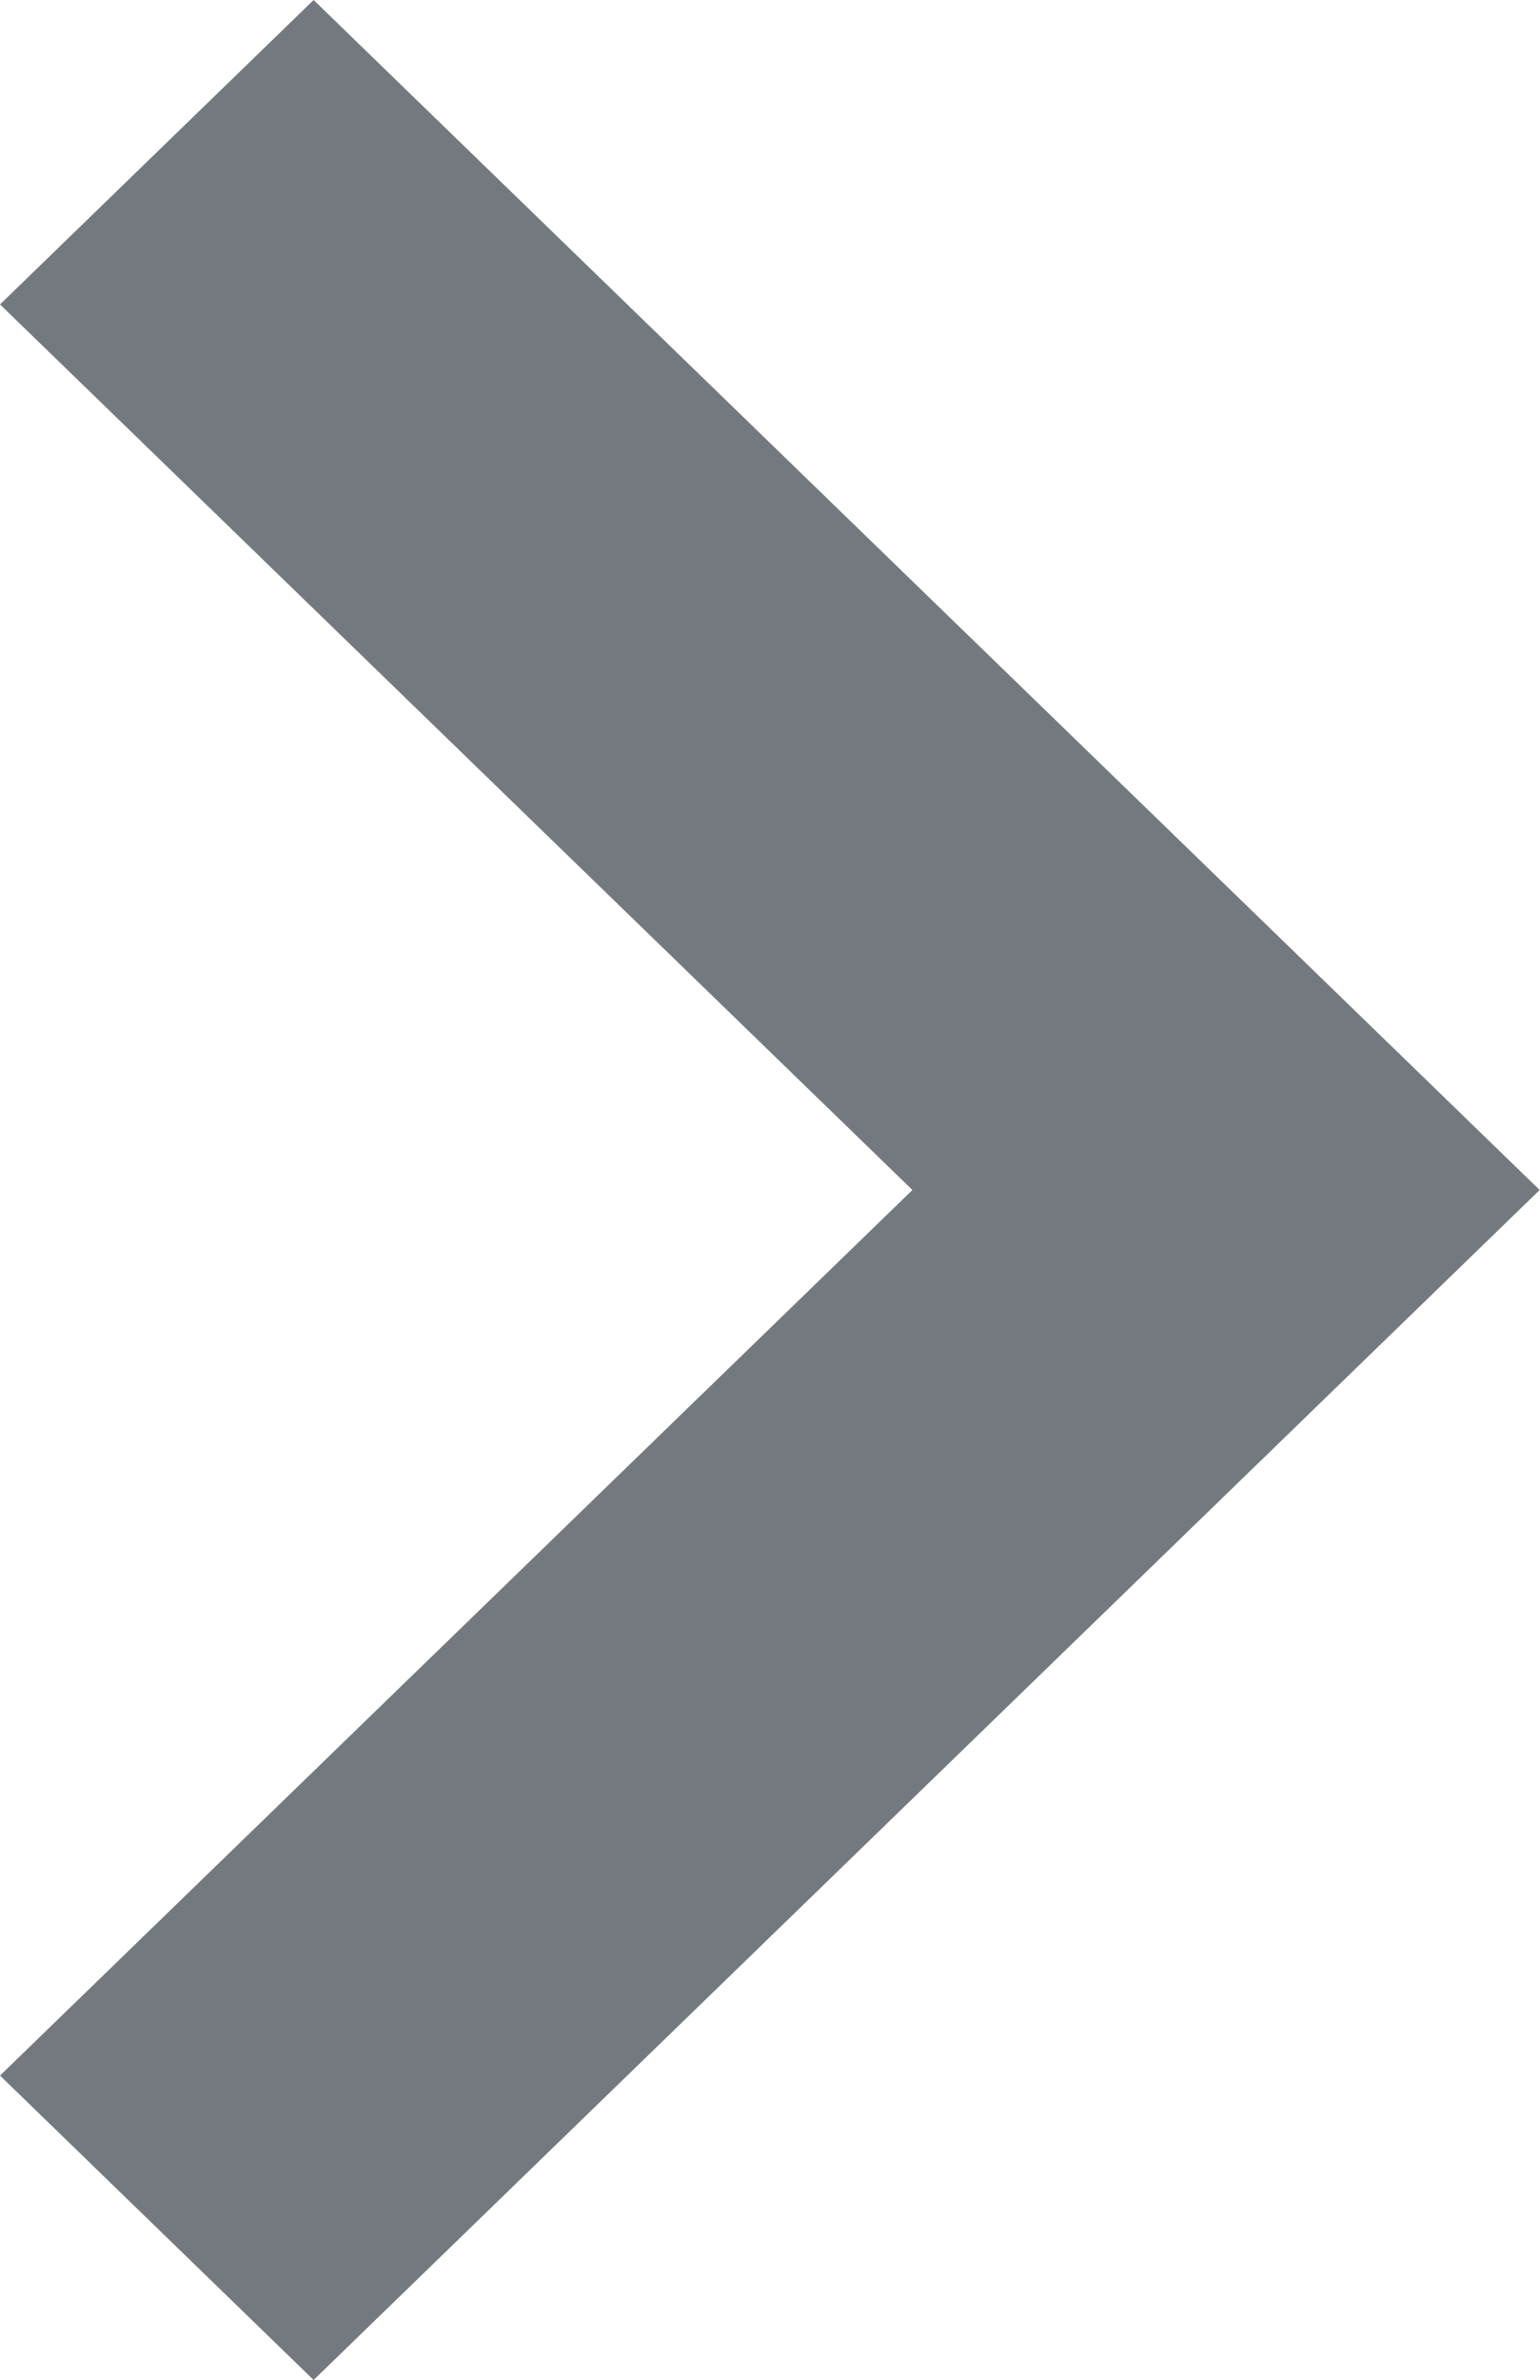
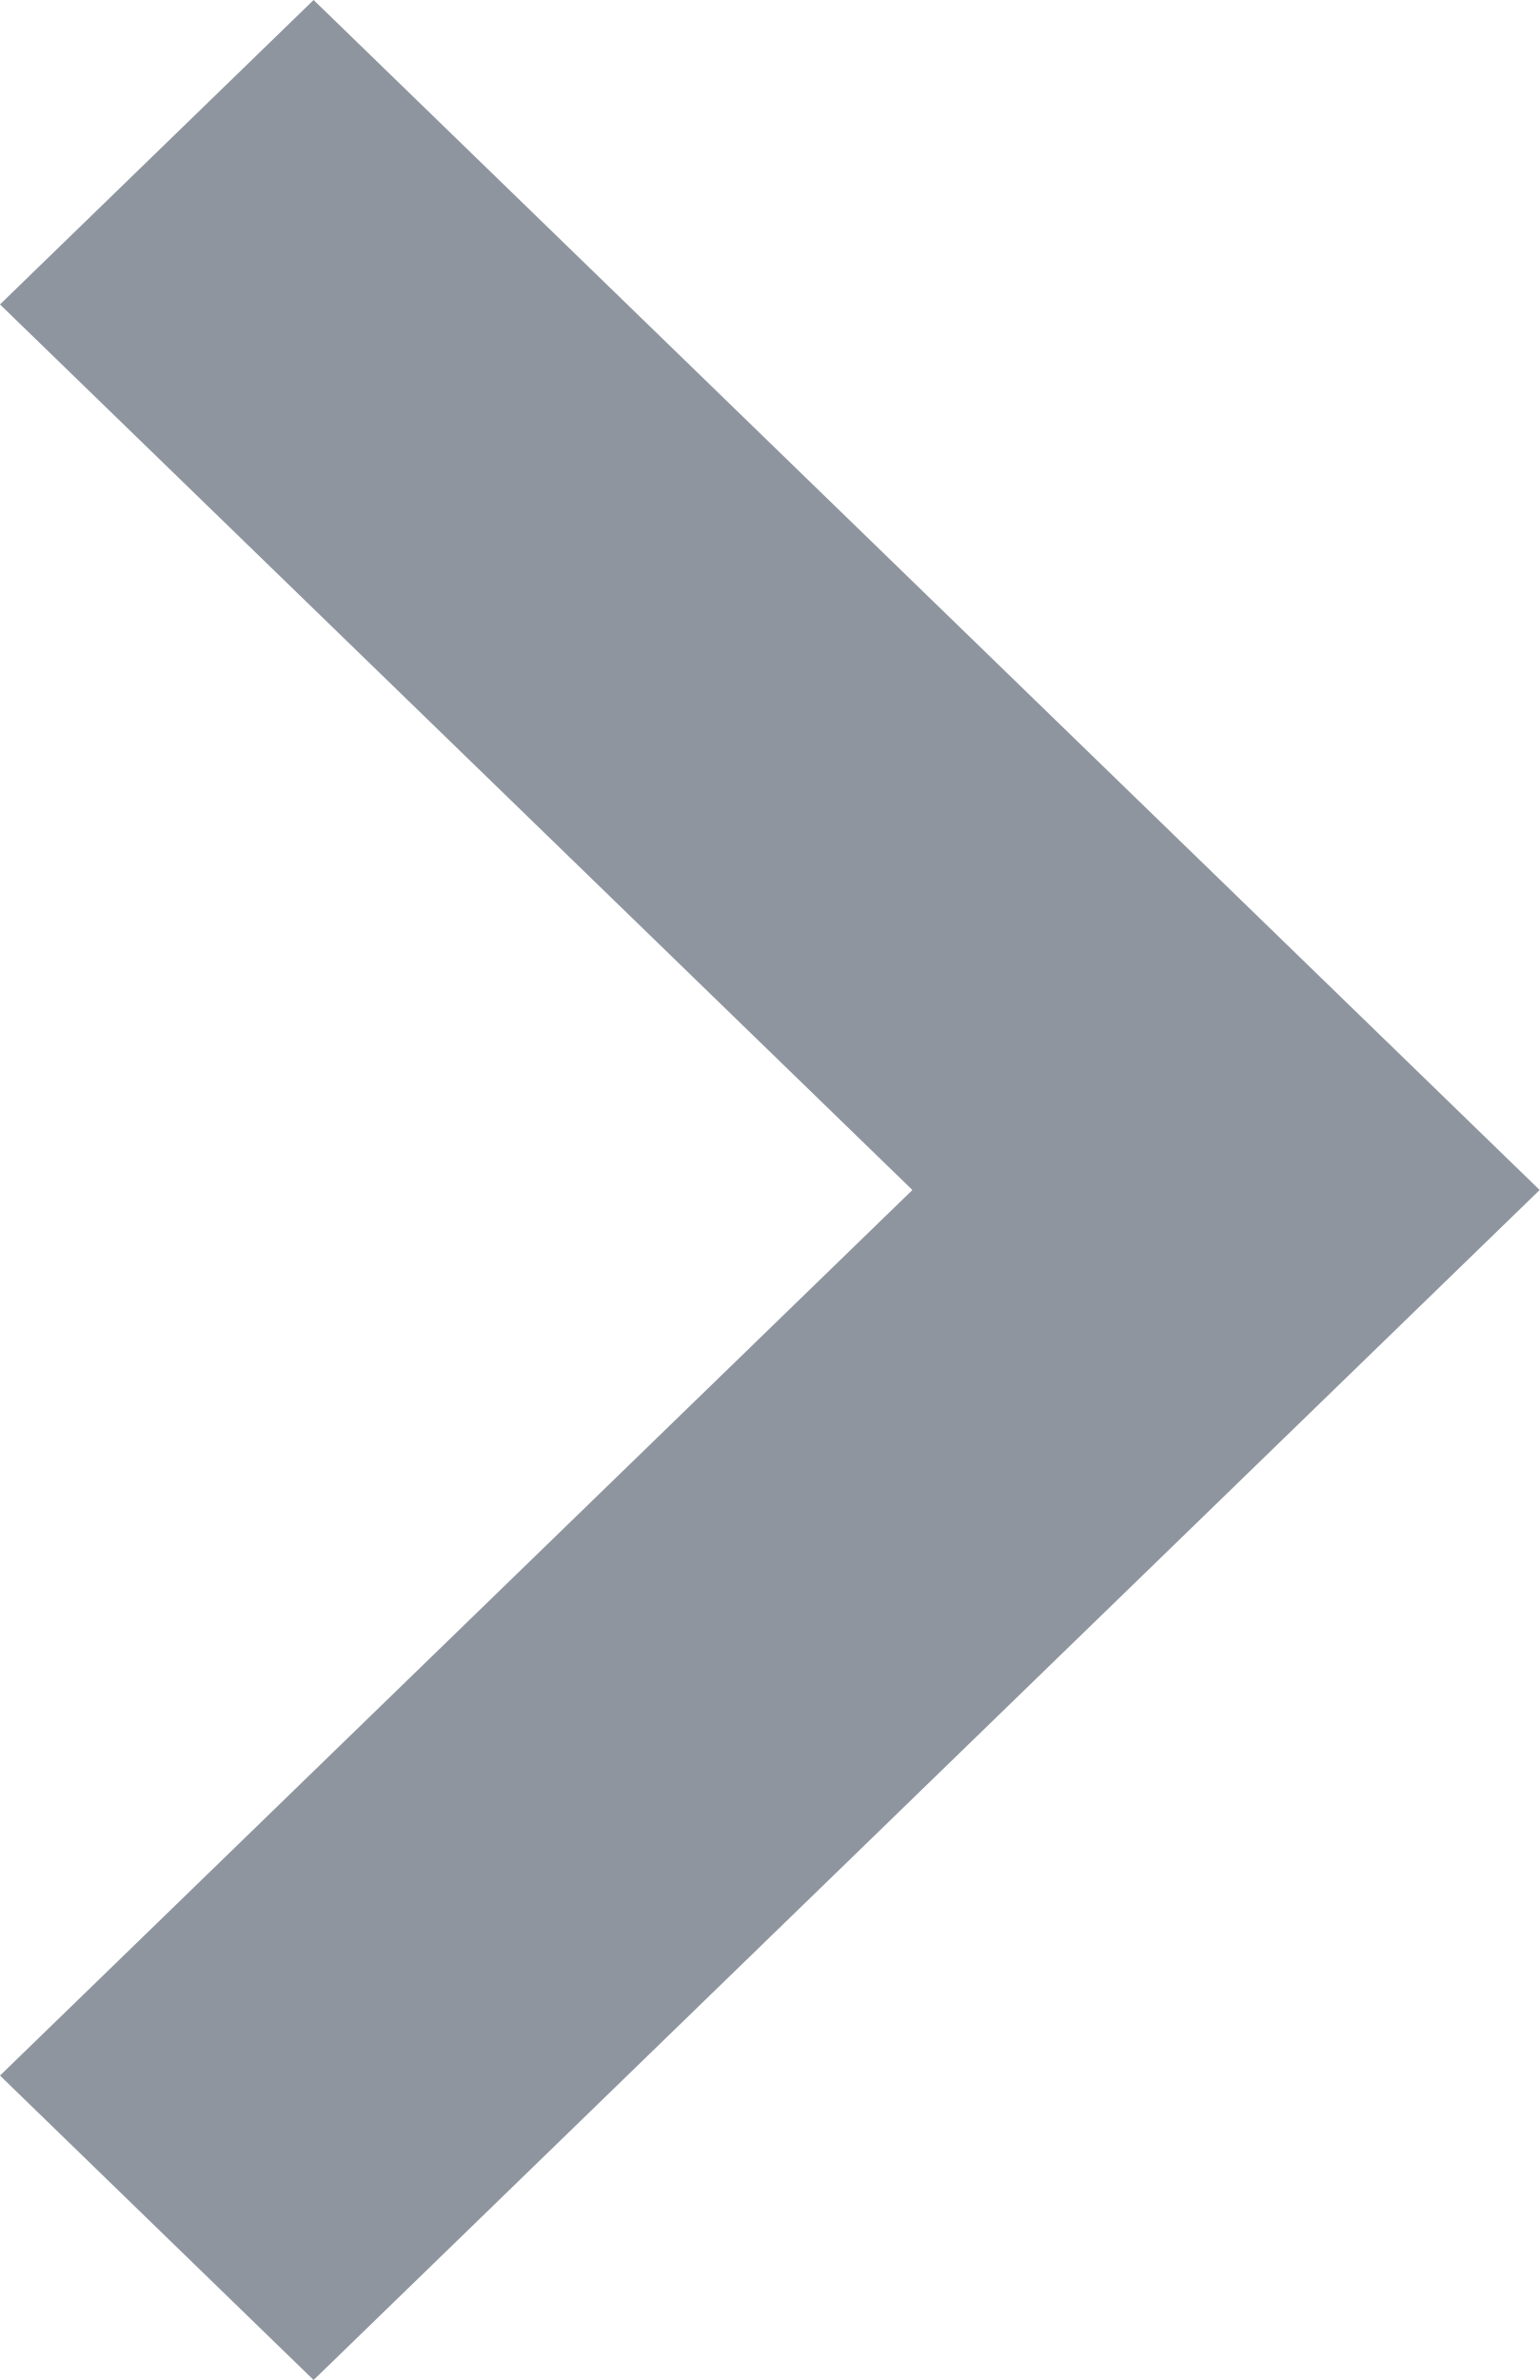
<svg xmlns="http://www.w3.org/2000/svg" width="22px" height="34px" viewBox="0 0 22 34" version="1.1">
  <g stroke="none" stroke-width="1" fill="none" fill-rule="evenodd">
-     <polygon fill="#747980" fill-rule="nonzero" points="0 4.349 13.037 17 0 29.651 4.481 34 22 17 4.481 0" />
+     <polygon fill="#8E959E" fill-rule="nonzero" points="0 4.349 13.037 17 0 29.651 4.481 34 22 17 4.481 0" />
  </g>
</svg>
